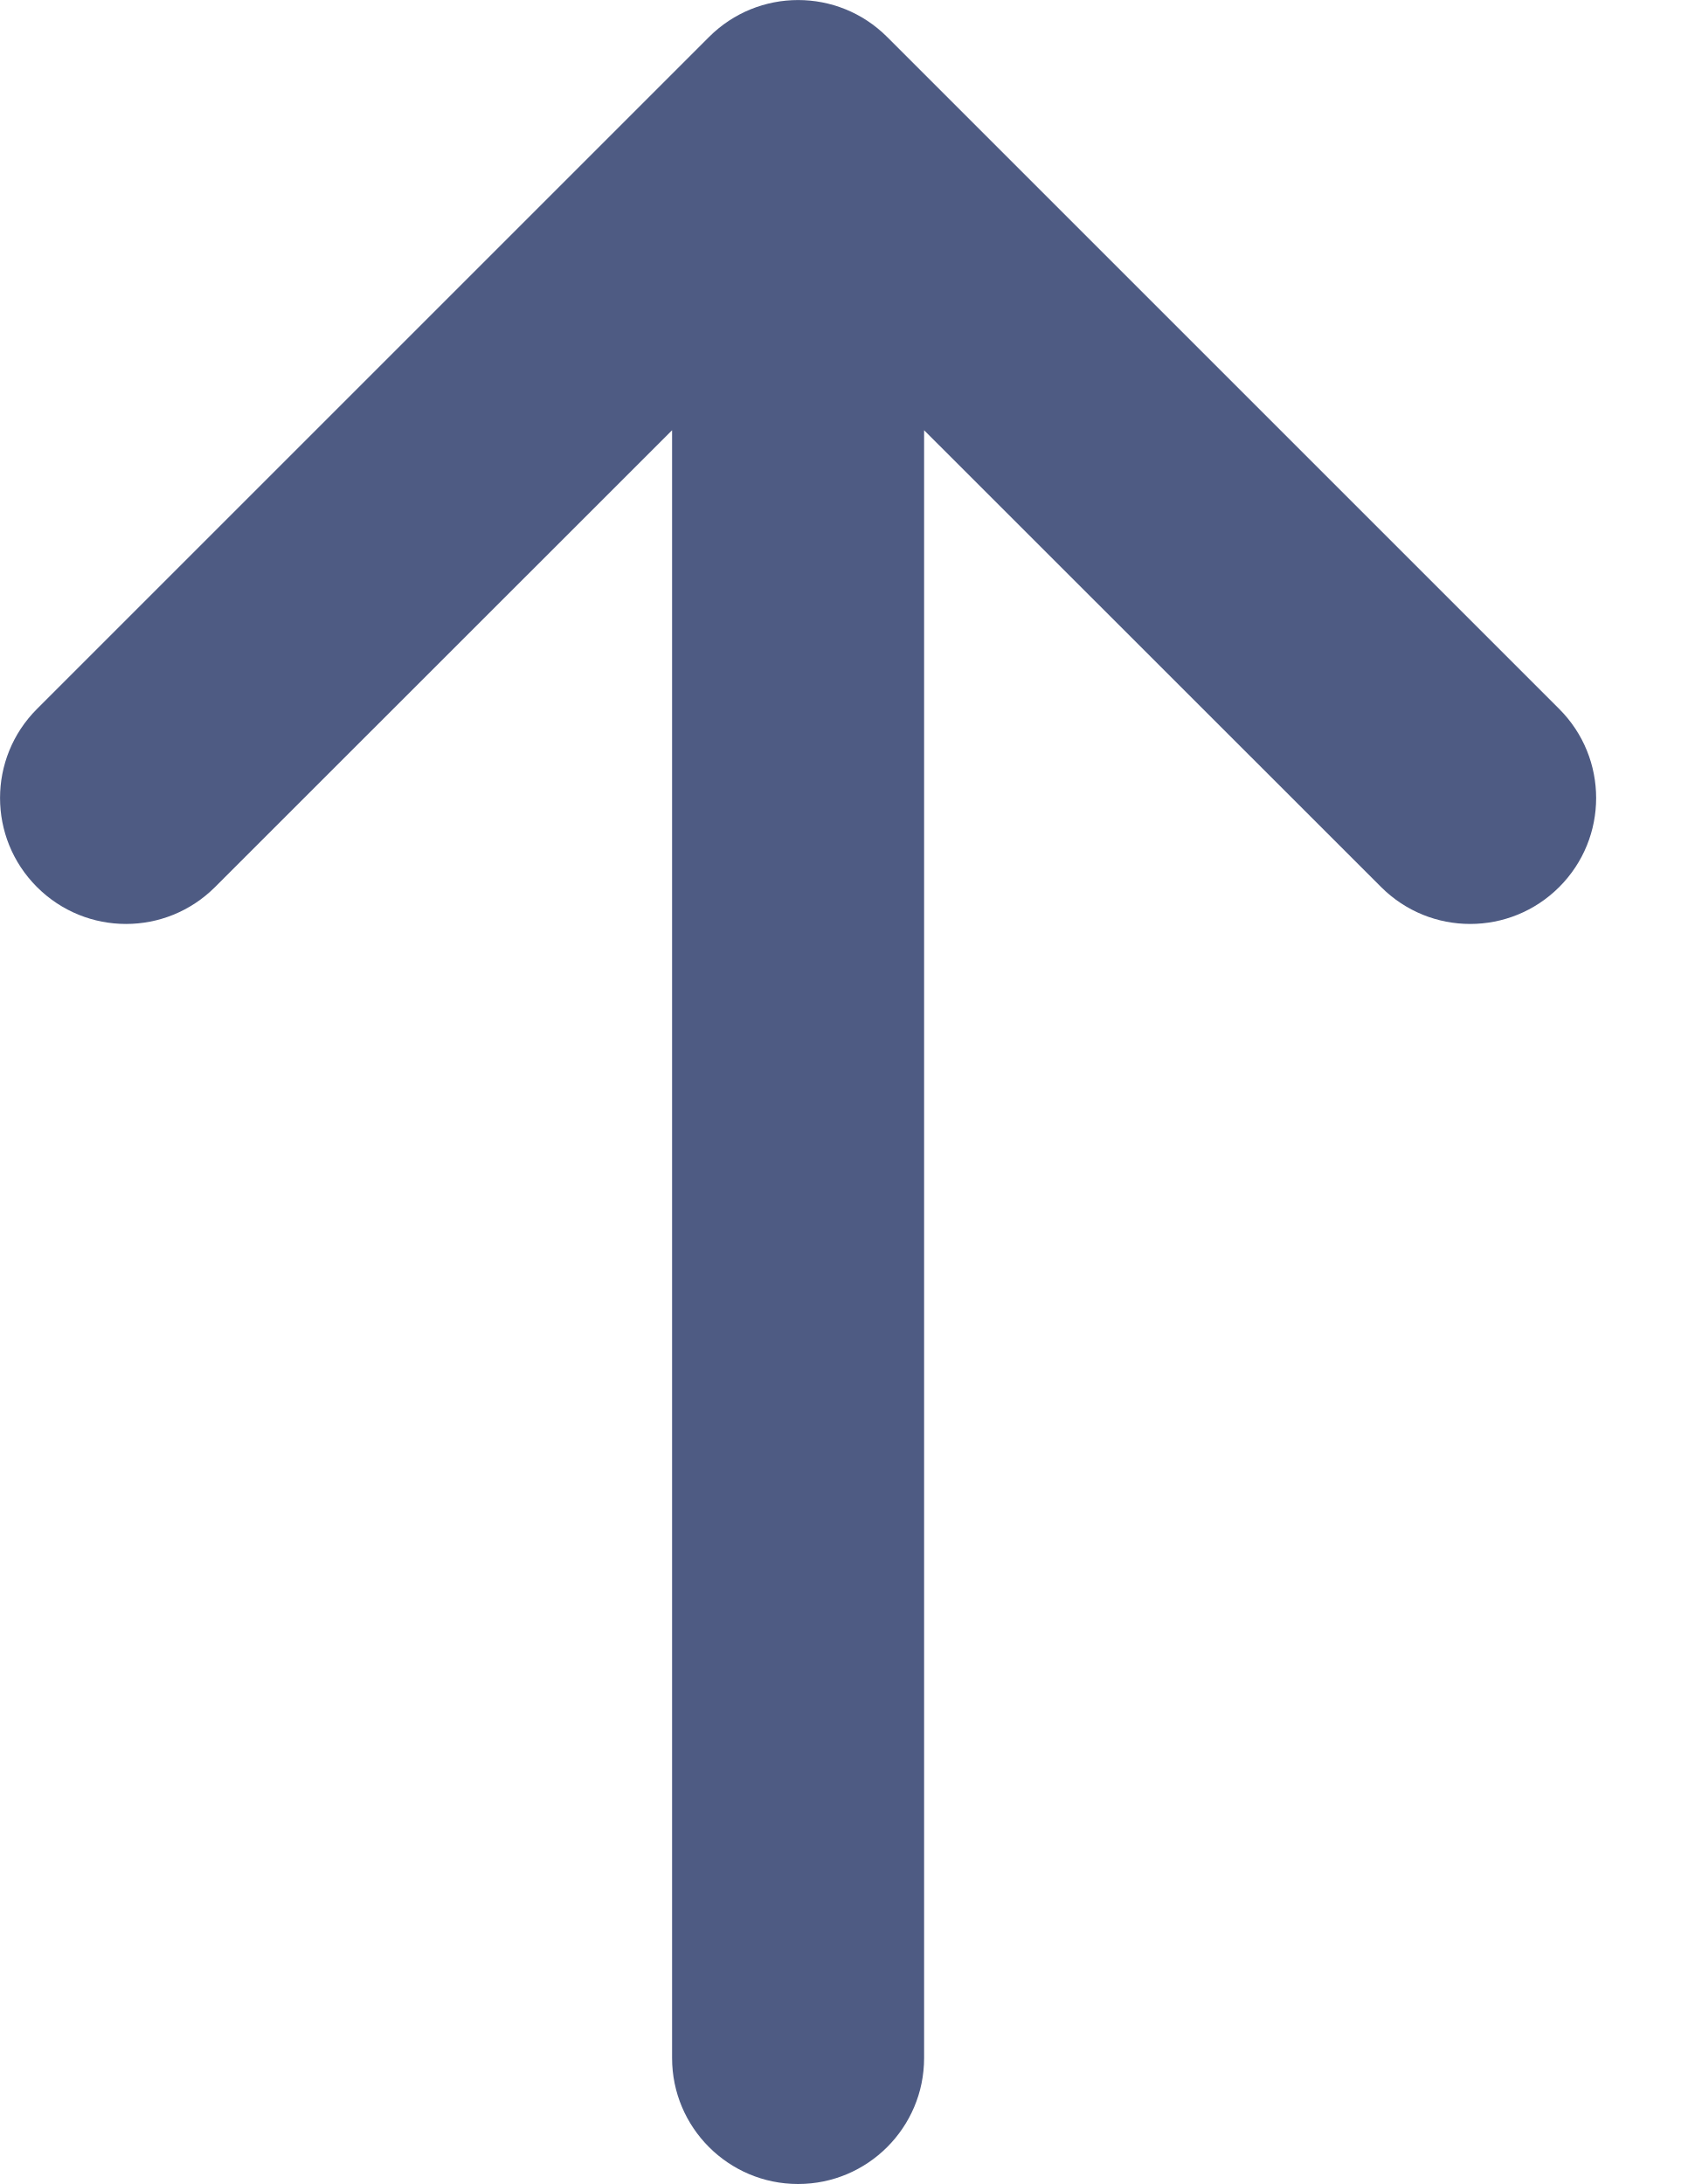
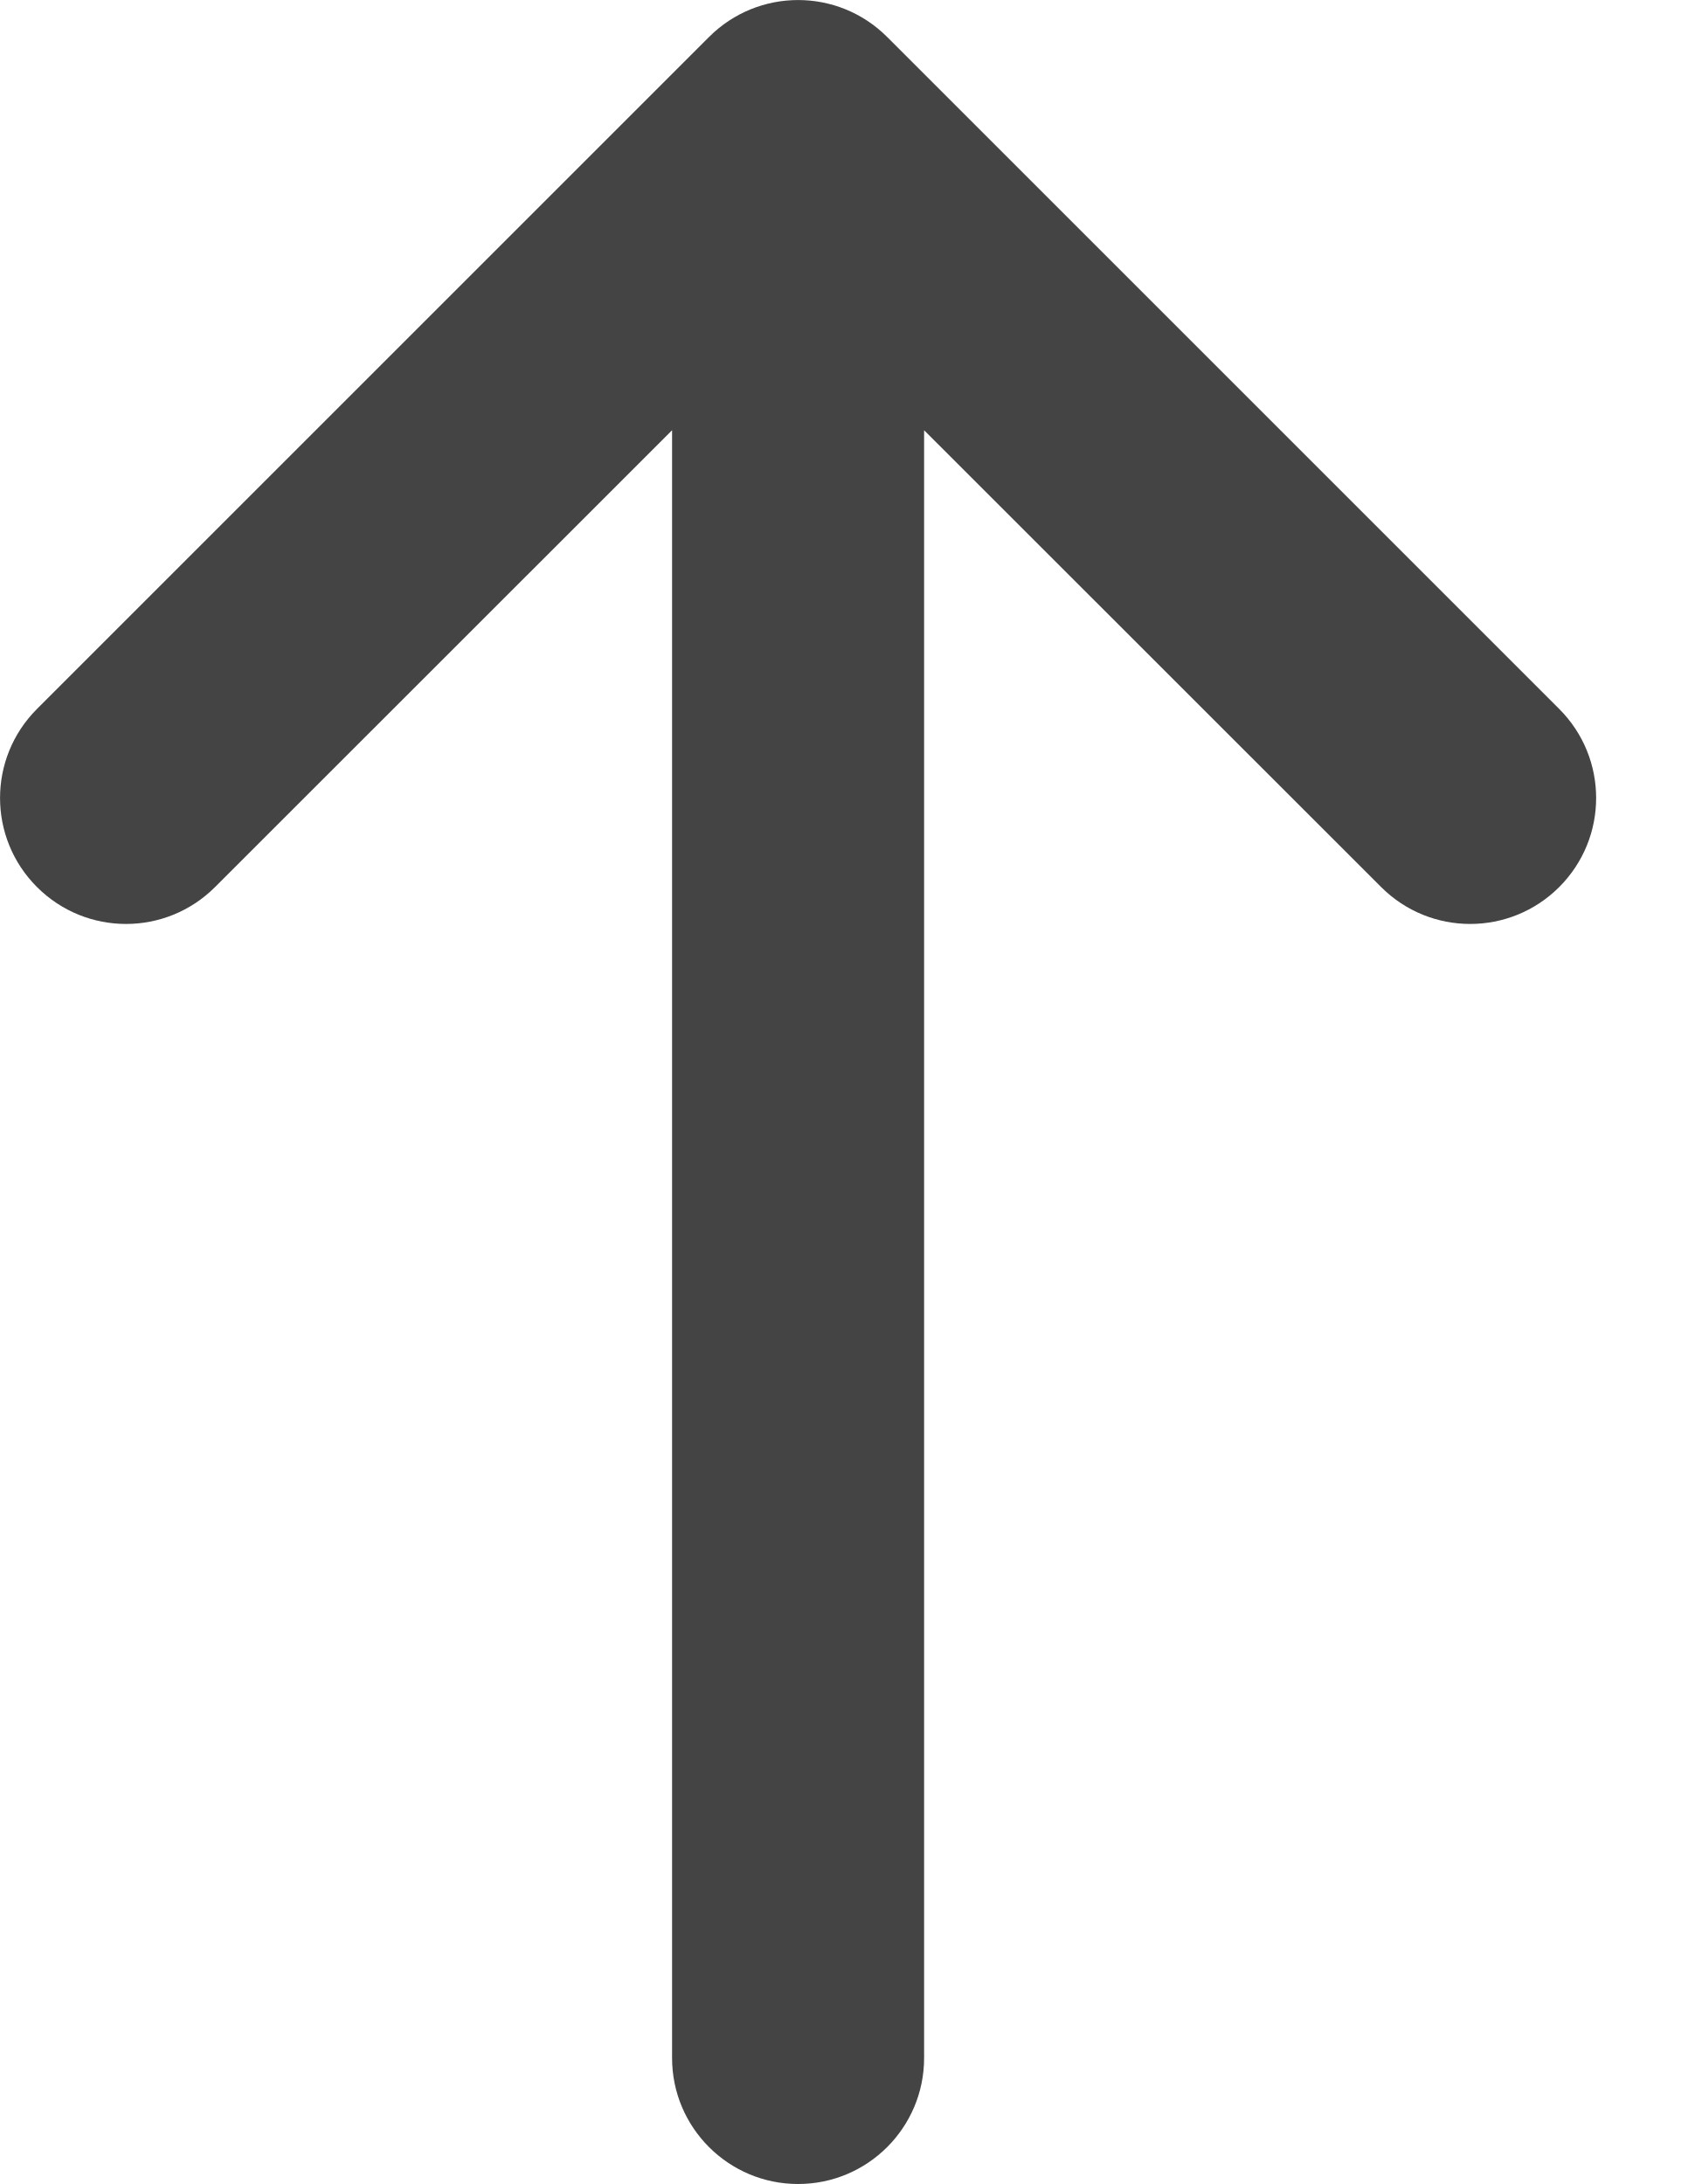
<svg xmlns="http://www.w3.org/2000/svg" width="10" height="13" viewBox="0 0 10 13" fill="none">
-   <path d="M1.28 5.28C0.987 5.573 0.513 5.573 0.22 5.28C-0.073 4.987 -0.073 4.513 0.22 4.22L4.22 0.22C4.513 -0.073 4.987 -0.073 5.28 0.22L9.28 4.22C9.573 4.513 9.573 4.987 9.28 5.28C8.987 5.573 8.513 5.573 8.22 5.28L5.5 2.561L5.5 12.25C5.5 12.664 5.164 13 4.75 13C4.336 13 4 12.664 4 12.25L4 2.561L1.28 5.28Z" fill="#4E5B83" />
+   <path d="M1.28 5.28C0.987 5.573 0.513 5.573 0.22 5.28C-0.073 4.987 -0.073 4.513 0.22 4.22L4.22 0.22C4.513 -0.073 4.987 -0.073 5.28 0.22L9.28 4.22C9.573 4.513 9.573 4.987 9.28 5.28C8.987 5.573 8.513 5.573 8.22 5.28L5.5 2.561L5.5 12.25C5.5 12.664 5.164 13 4.75 13C4.336 13 4 12.664 4 12.25L4 2.561L1.28 5.28Z" fill="#444444" />
</svg>
